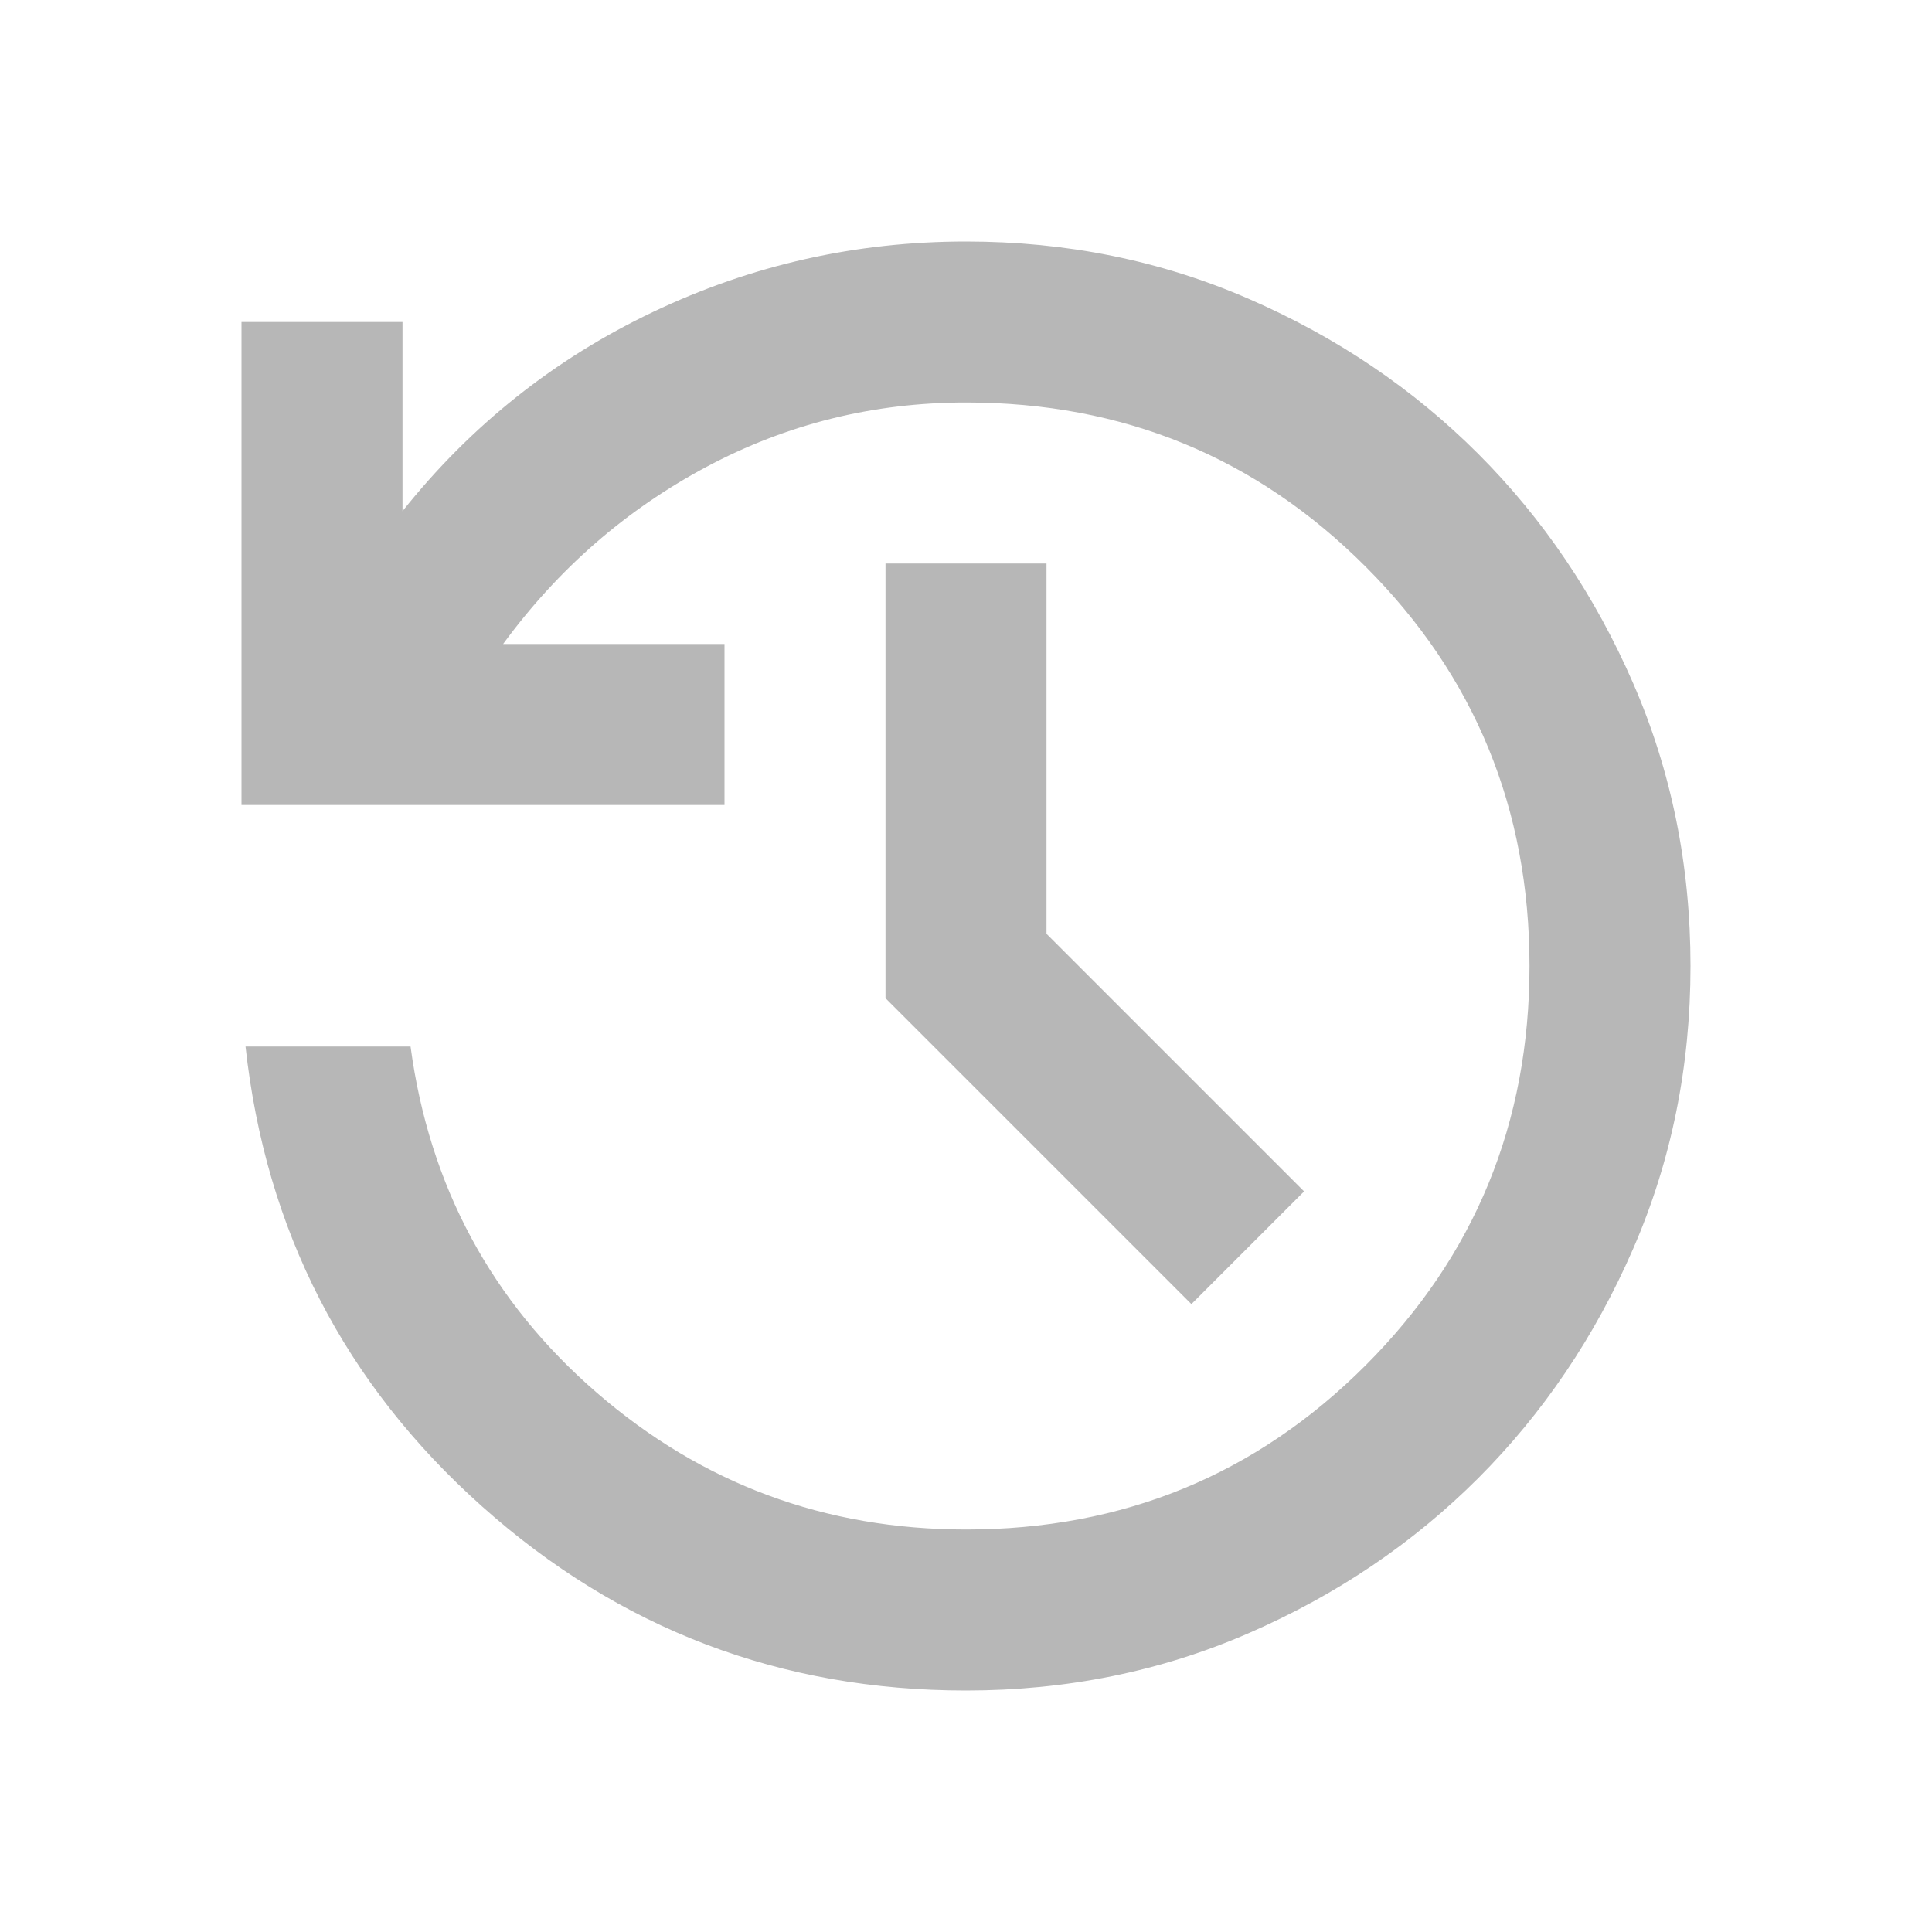
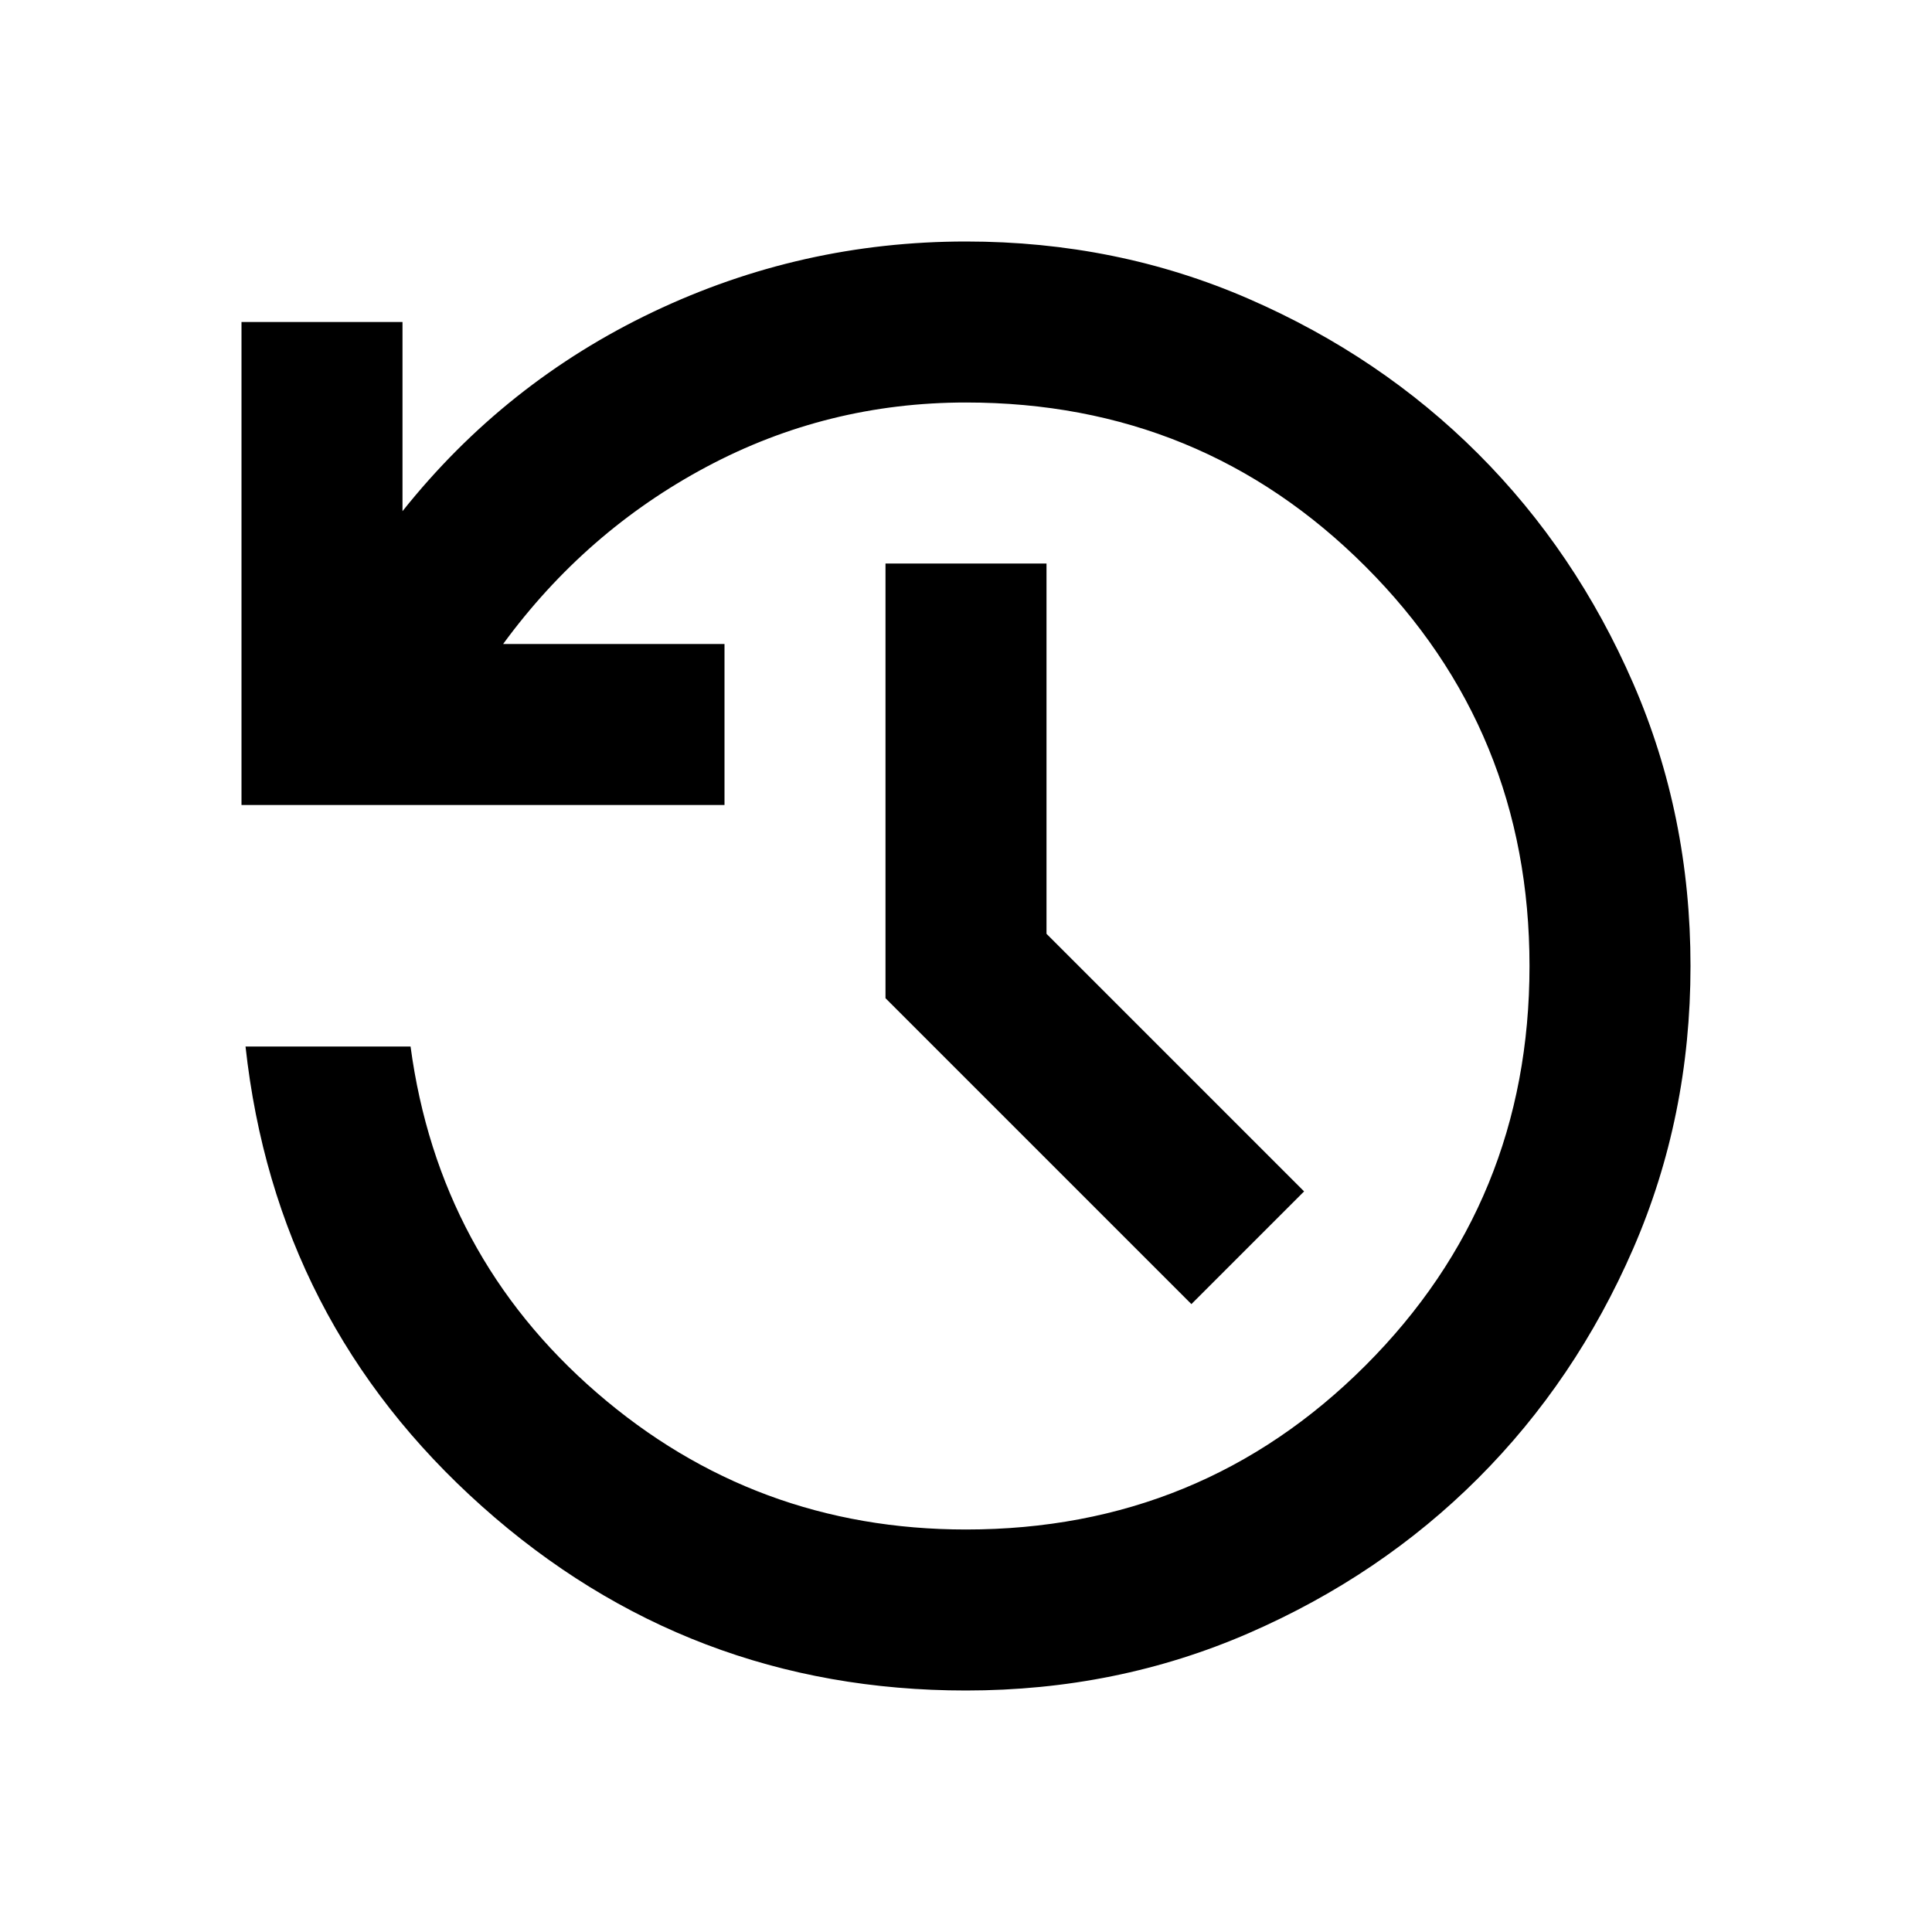
- <svg xmlns="http://www.w3.org/2000/svg" height="24px" viewBox="0 -960 960 960" width="24px" fill="#B7B7B7">
+ <svg xmlns="http://www.w3.org/2000/svg" height="24px" viewBox="0 -960 960 960" width="24px" fill="#000000">
  <path d="M480-120q-138 0-240.5-91.5T122-440h82q14 104 92.5 172T480-200q117 0 198.5-81.5T760-480q0-117-81.5-198.5T480-760q-69 0-129 32t-101 88h110v80H120v-240h80v94q51-64 124.5-99T480-840q75 0 140.5 28.5t114 77q48.5 48.5 77 114T840-480q0 75-28.5 140.5t-77 114q-48.5 48.5-114 77T480-120Zm112-192L440-464v-216h80v184l128 128-56 56Z" />
</svg>
